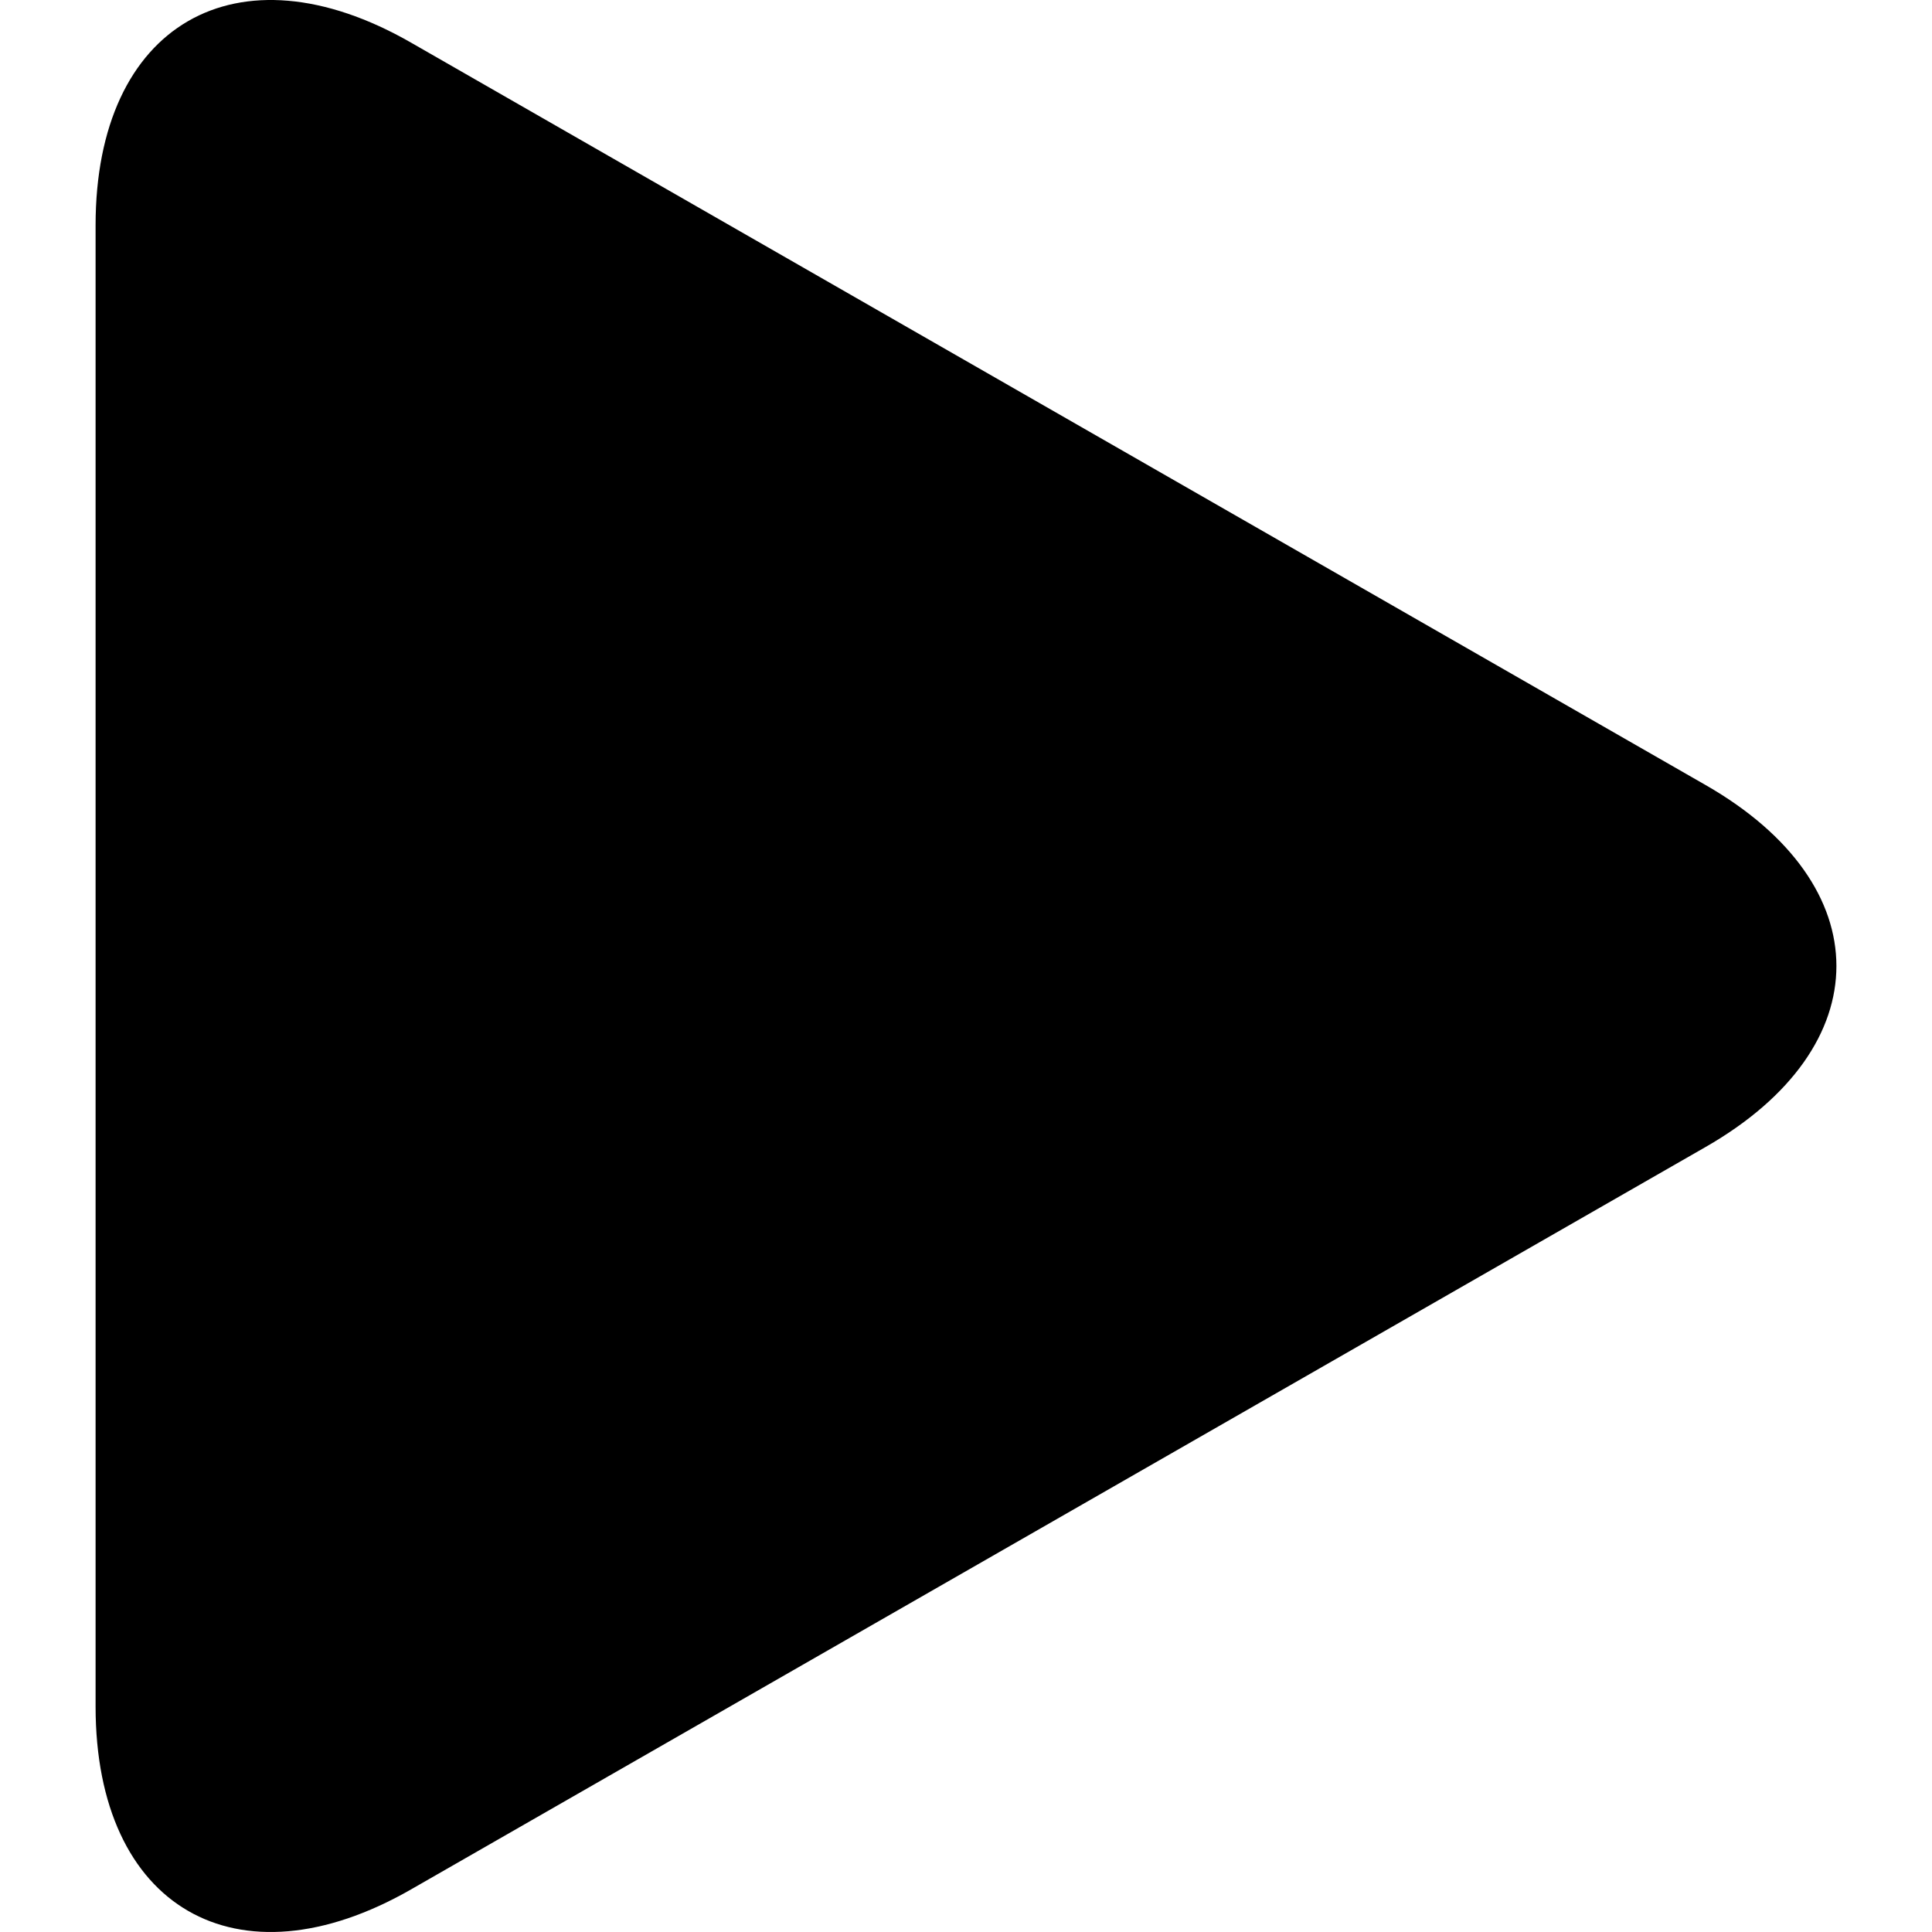
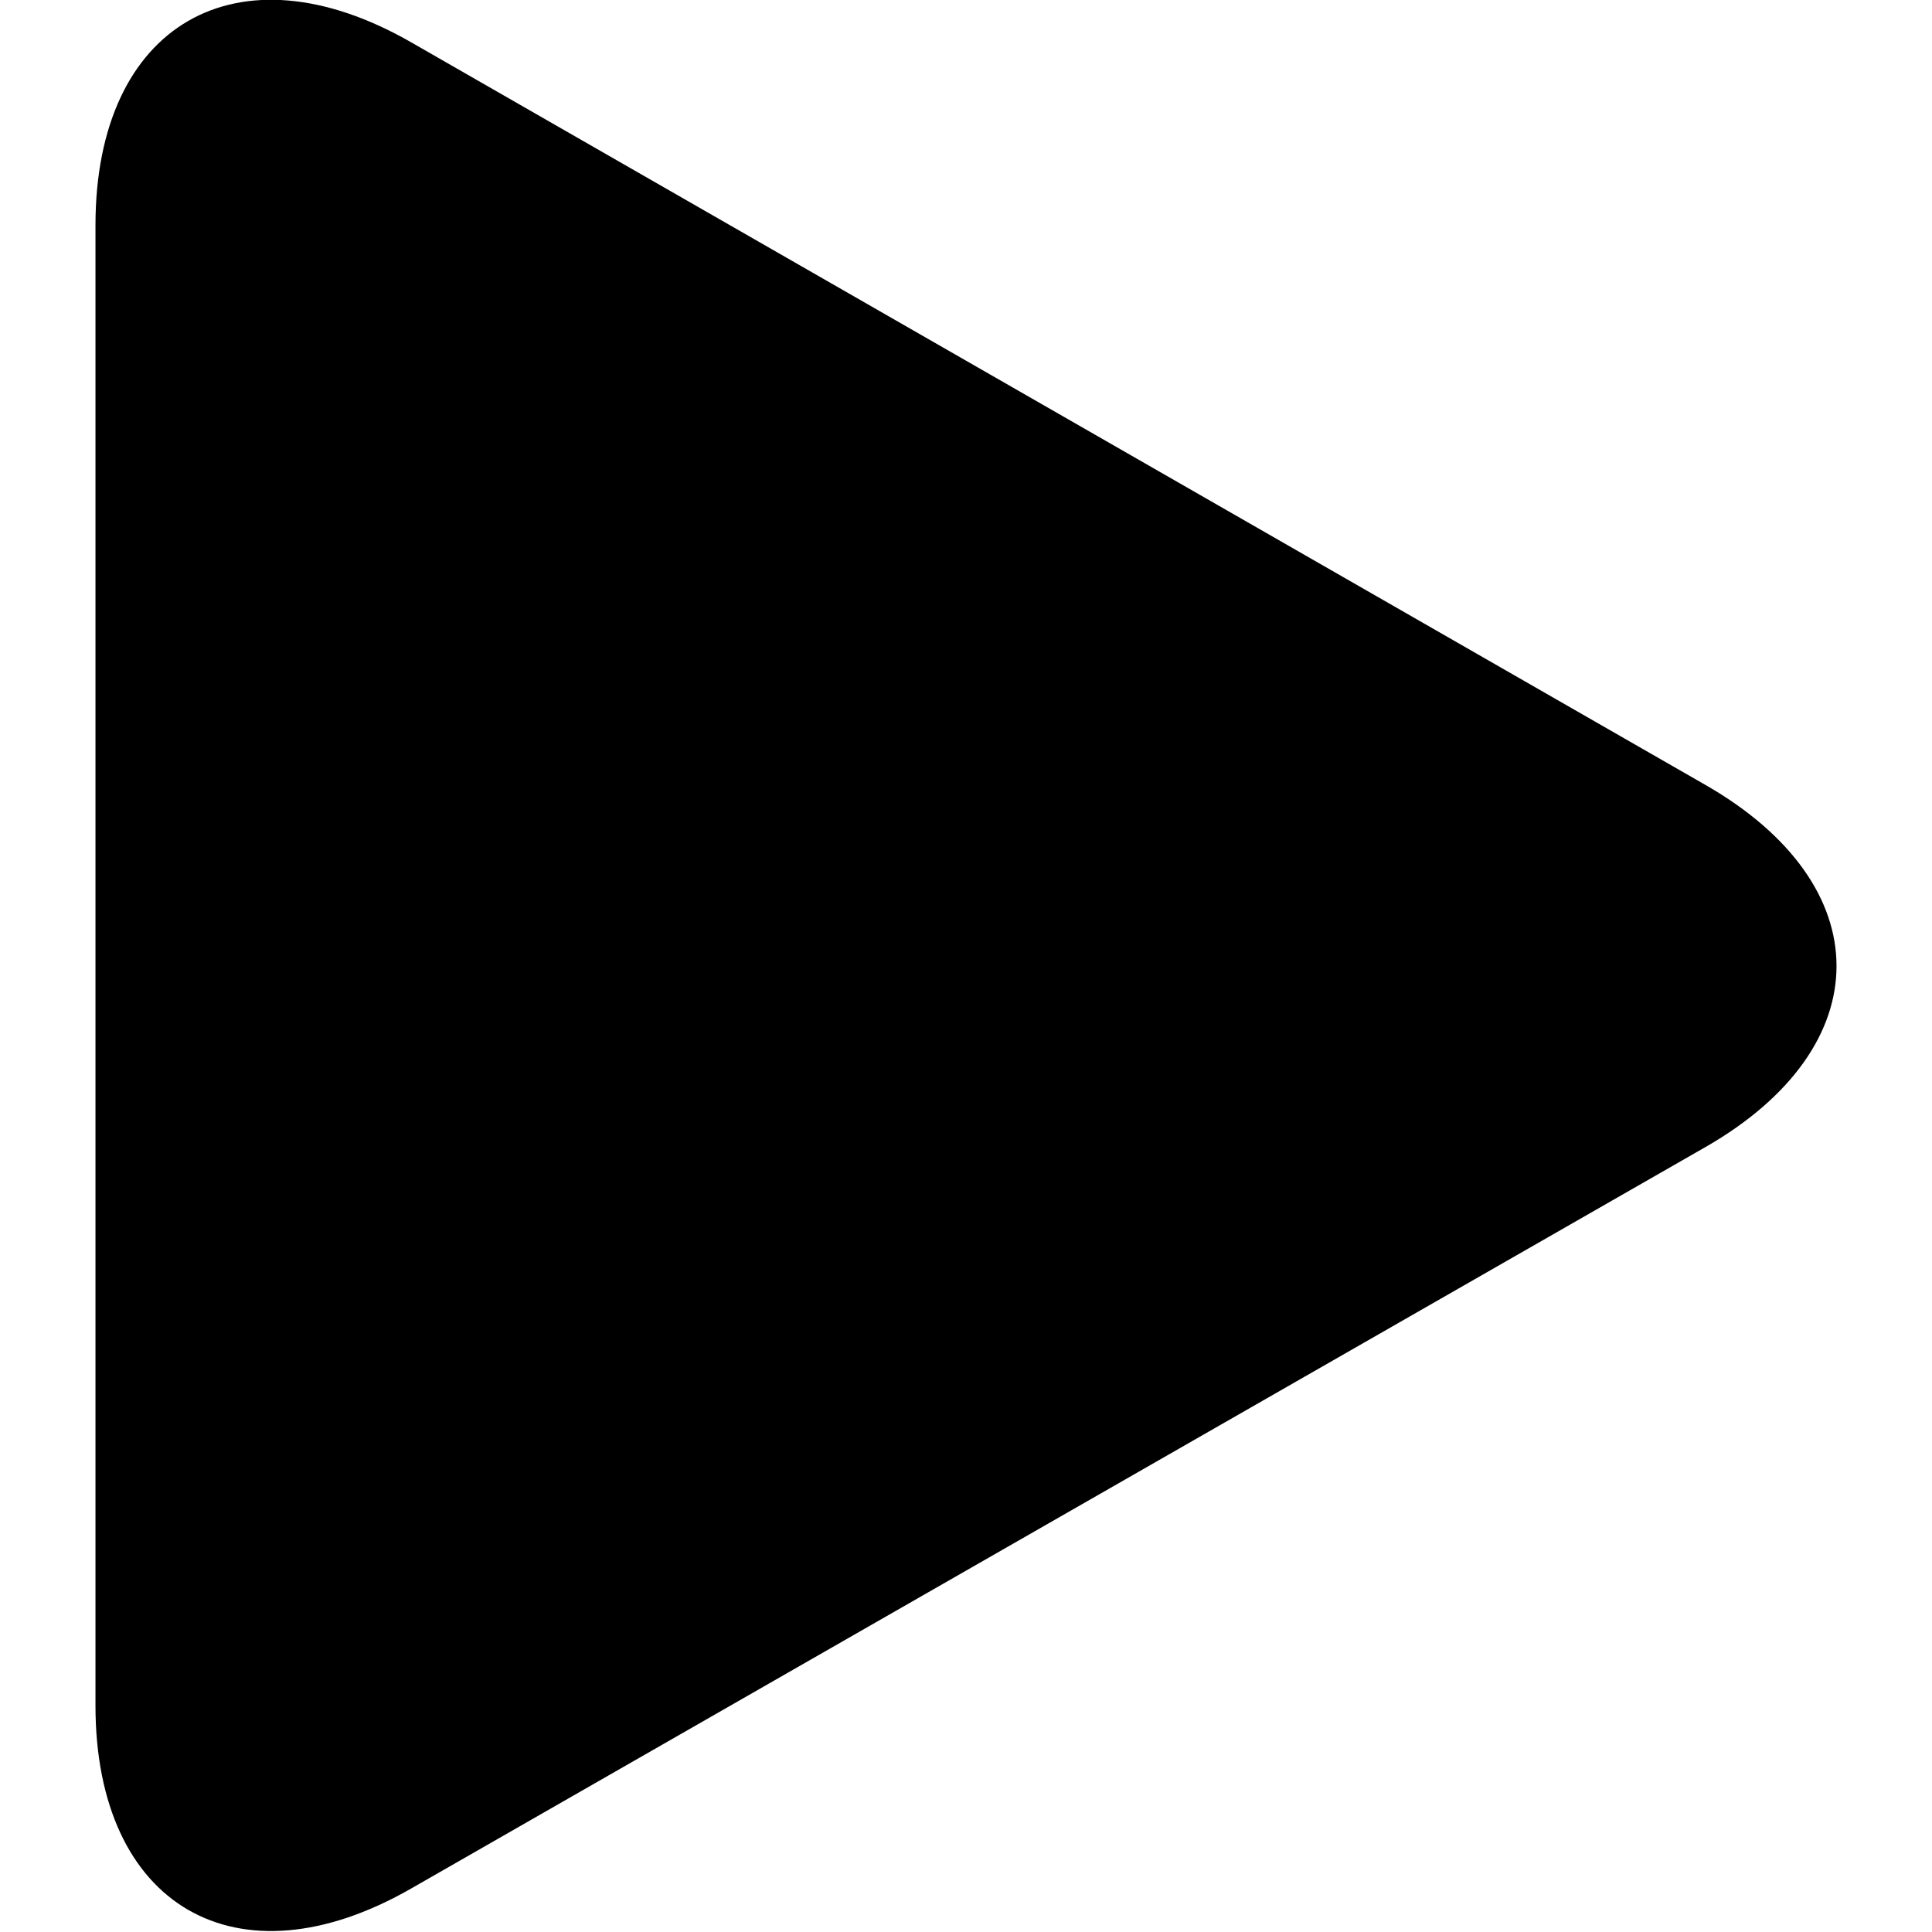
- <svg xmlns="http://www.w3.org/2000/svg" version="1.1" id="Capa_1" x="0px" y="0px" width="163.861px" height="163.861px" viewBox="0 0 163.861 163.861" style="enable-background:new 0 0 163.861 163.861;" xml:space="preserve">
-   <g>
-     <path d="M34.857,3.613C20.084-4.861,8.107,2.081,8.107,19.106v125.637c0,17.042,11.977,23.975,26.75,15.509L144.67,97.275   c14.778-8.477,14.778-22.211,0-30.686L34.857,3.613z" />
-   </g>
-   <g>
- </g>
-   <g>
- </g>
-   <g>
- </g>
-   <g>
- </g>
-   <g>
- </g>
-   <g>
- </g>
-   <g>
- </g>
-   <g>
- </g>
-   <g>
- </g>
-   <g>
- </g>
-   <g>
- </g>
-   <g>
- </g>
-   <g>
- </g>
-   <g>
- </g>
-   <g>
- </g>
+ <svg xmlns="http://www.w3.org/2000/svg" width="164" height="164" viewBox="0 0 163.9 163.9">
+   <path d="M34.9 3.6C20.1-4.9 8.1 2.1 8.1 19.1v125.6c0 17 12 24 26.8 15.5L144.7 97.3c14.8-8.5 14.8-22.2 0-30.7L34.9 3.6z" />
</svg>
